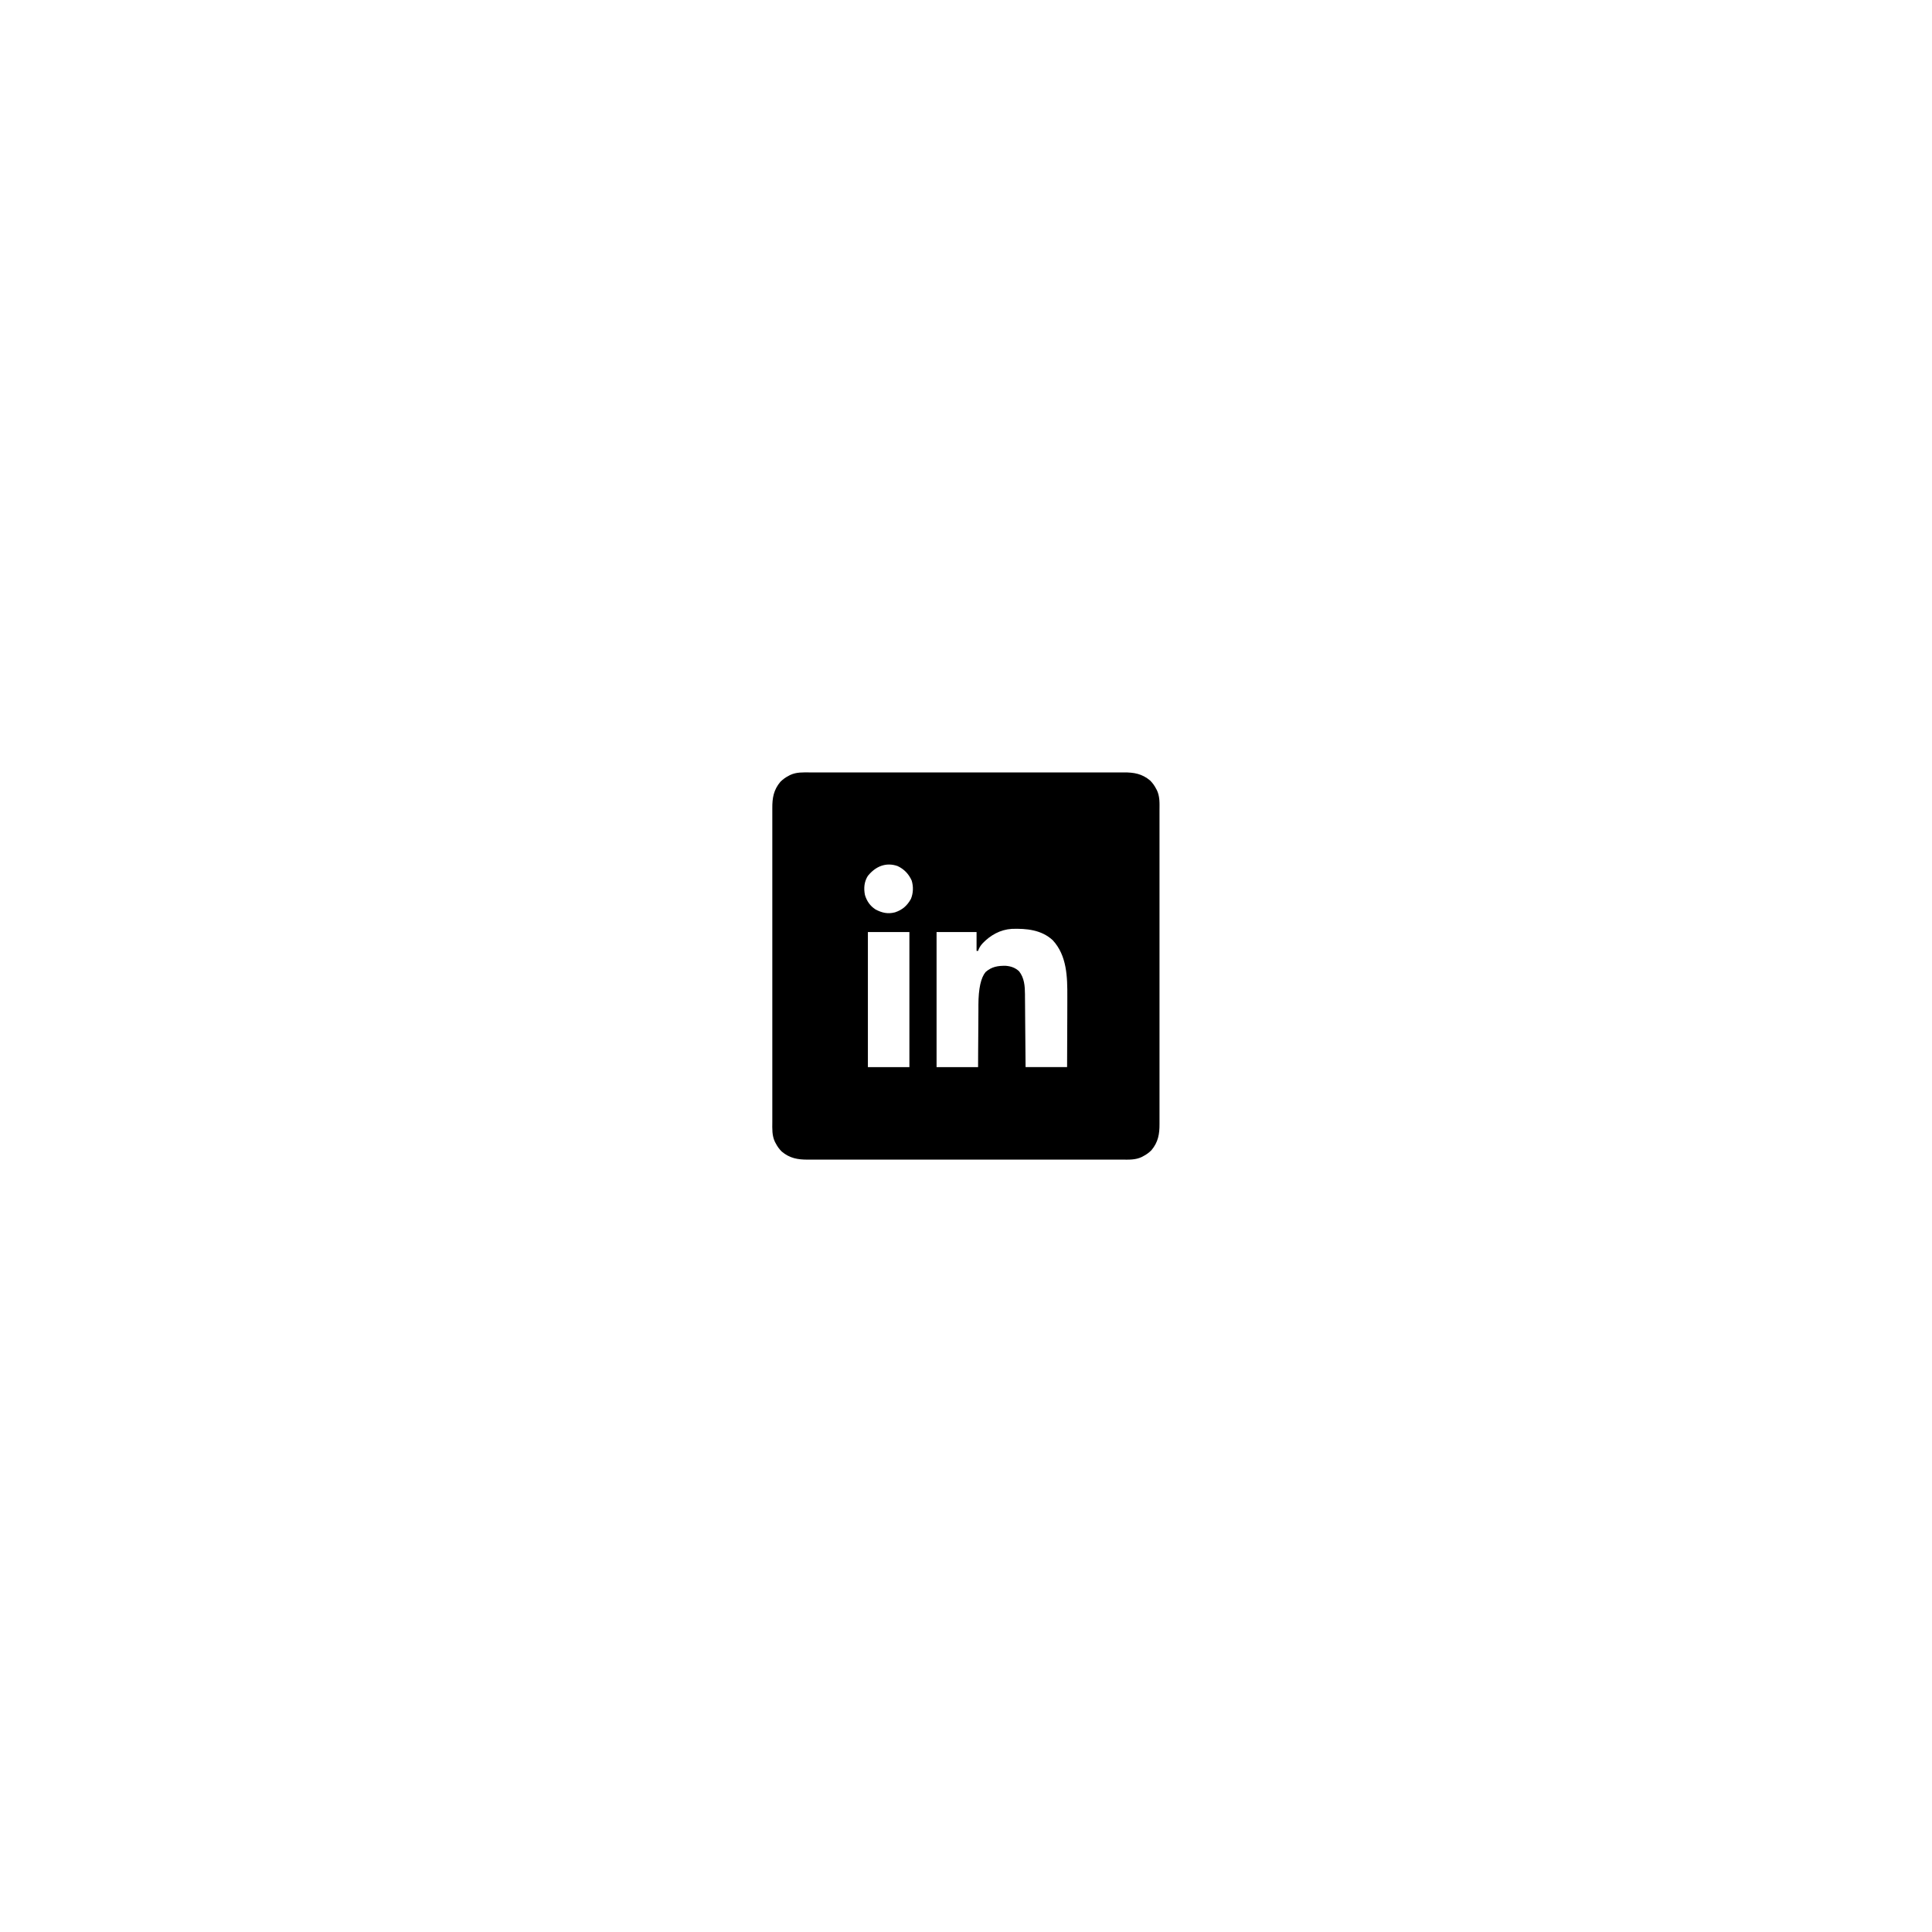
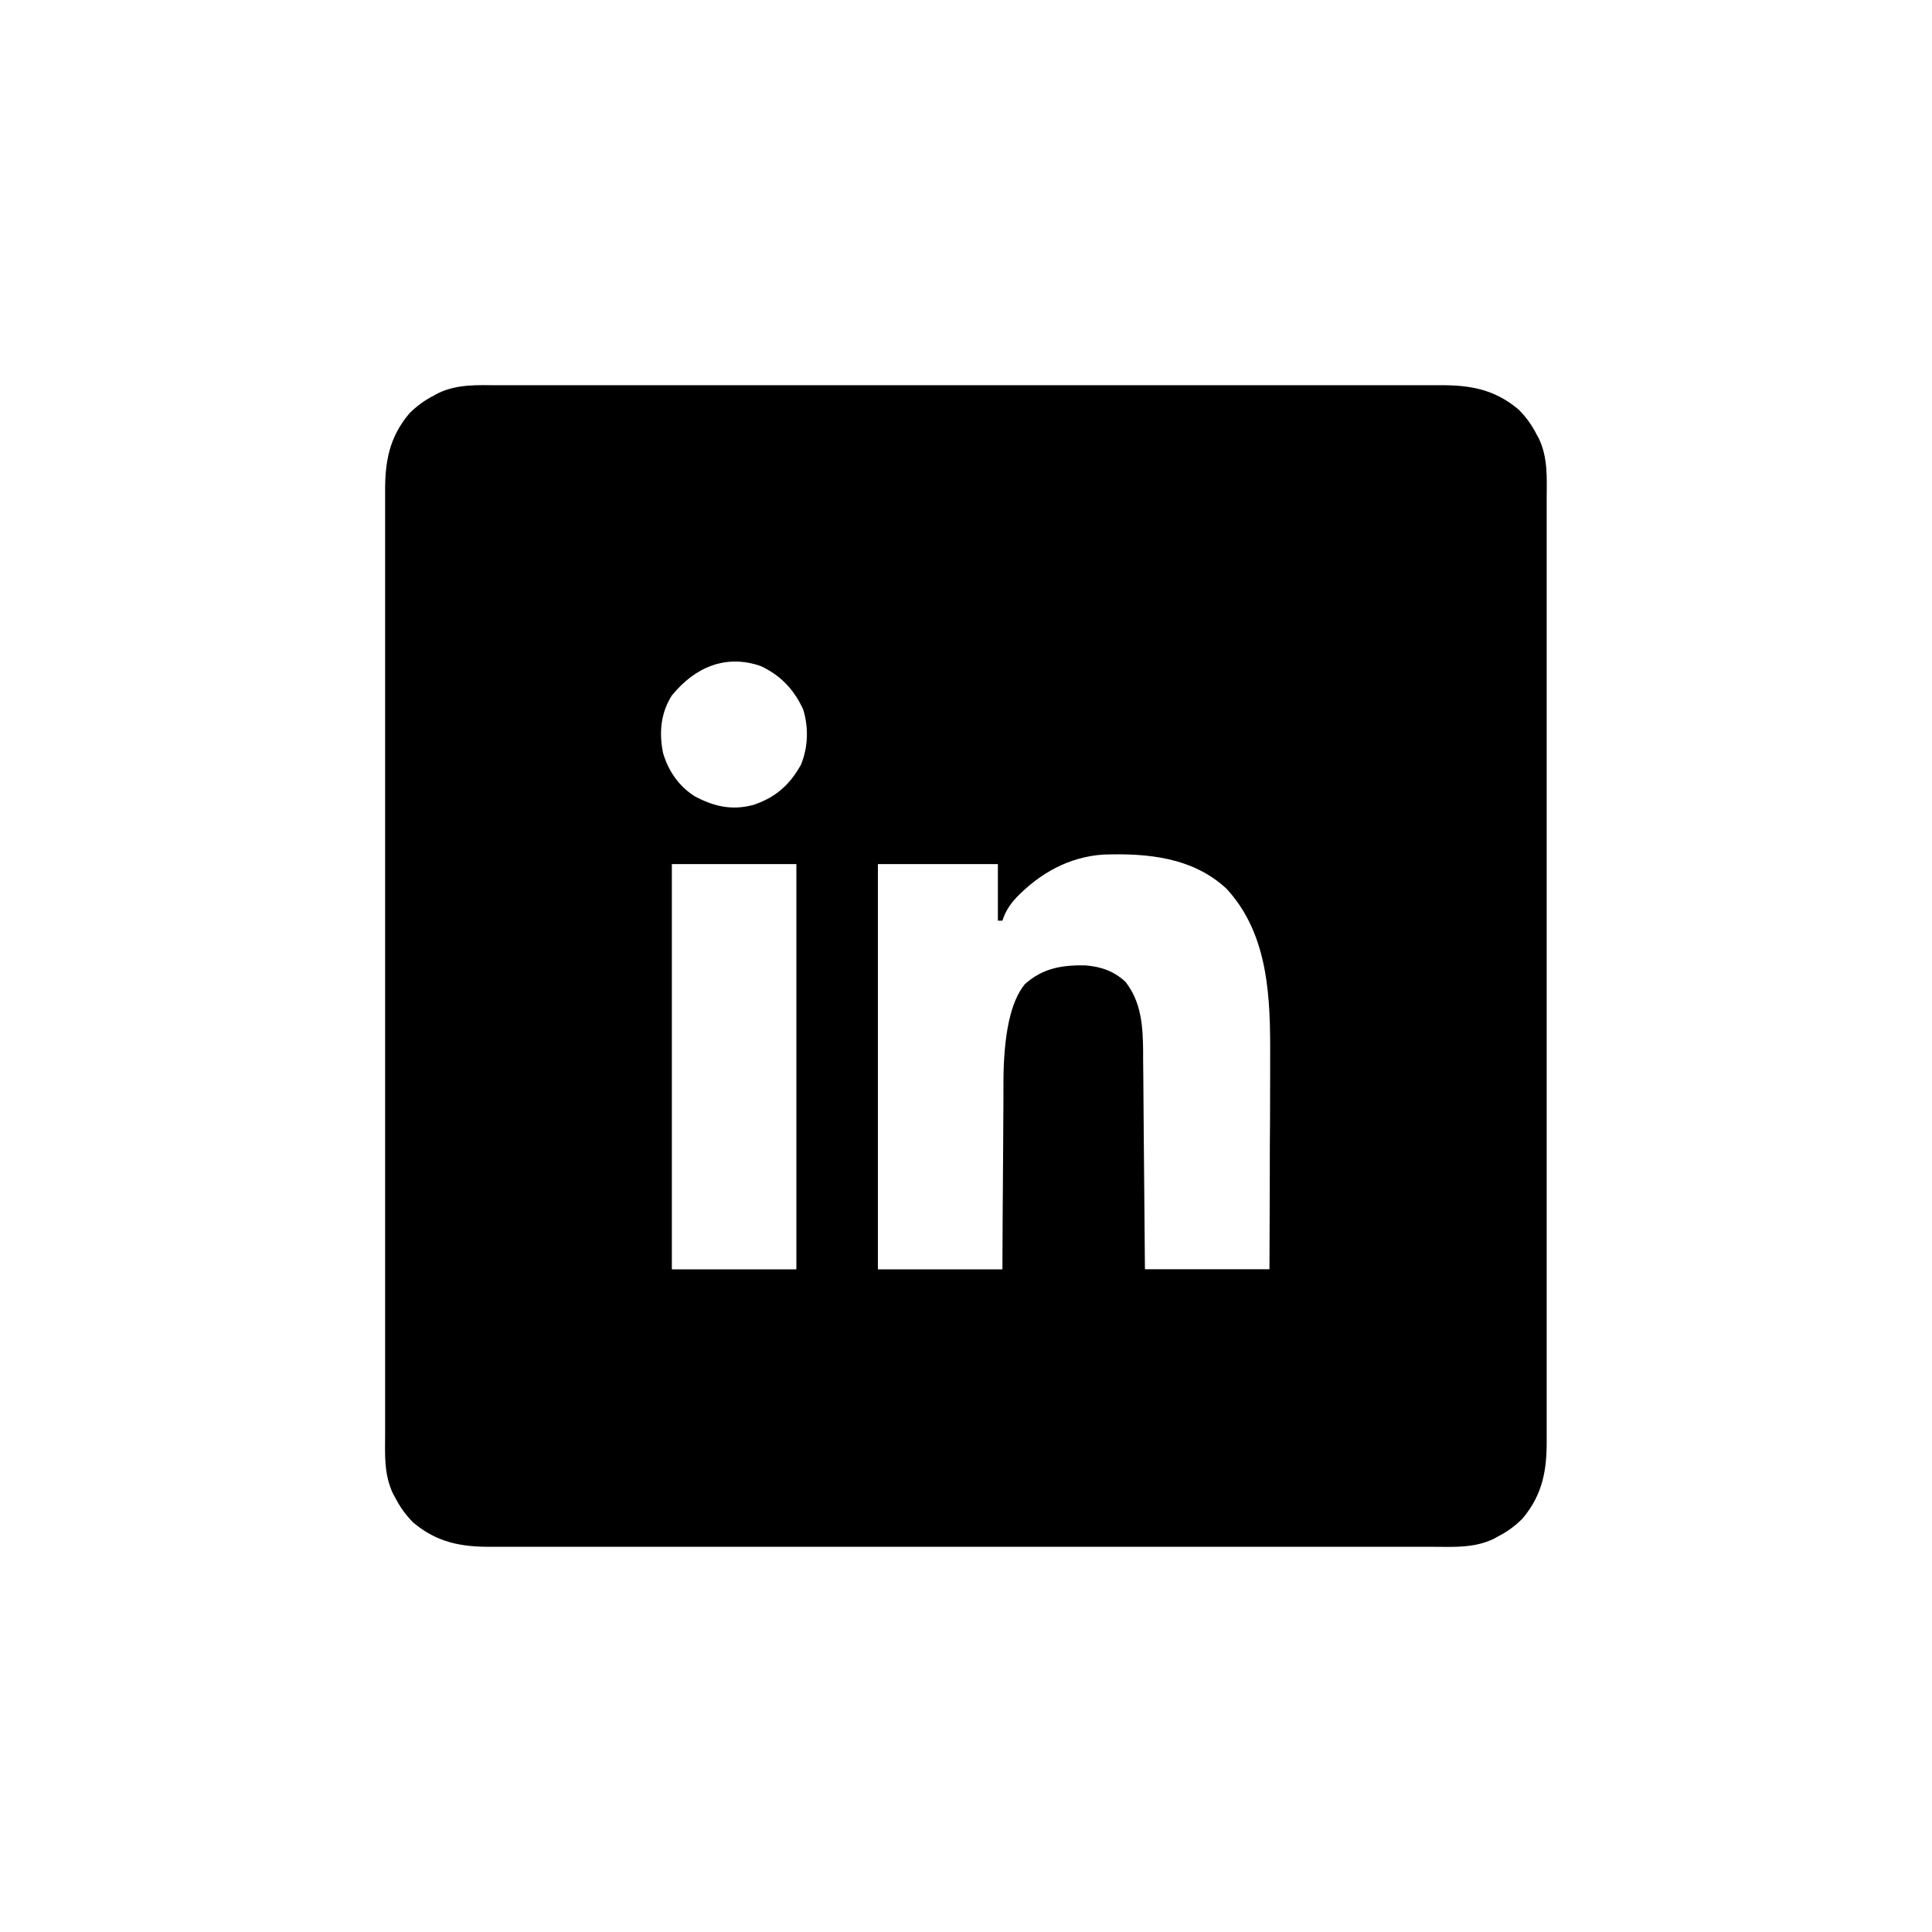
<svg xmlns="http://www.w3.org/2000/svg" id="Layer_1" version="1.1" viewBox="0 0 512 512">
-   <path d="M214.64,204.7c.37,0,.74,0,1.11,0,1.02,0,2.03,0,3.05,0,1.1,0,2.2,0,3.29,0,2.15,0,4.3,0,6.45,0,1.75,0,3.5,0,5.24,0,.25,0,.5,0,.75,0,.51,0,1.01,0,1.52,0,3.39,0,6.79,0,10.18,0q.2,0,.4,0c1.08,0,2.15,0,3.23,0,4.2,0,8.4,0,12.6,0,4.72,0,9.44,0,14.17,0,.5,0,1.01,0,1.51,0q.37,0,.75,0c1.74,0,3.49,0,5.23,0,2.13,0,4.25,0,6.38,0,1.09,0,2.17,0,3.26,0,.99,0,1.99,0,2.98,0,.36,0,.72,0,1.08,0,2.69-.02,4.84.35,6.97,2.14.66.66,1.17,1.36,1.59,2.19q.1.18.2.36c.81,1.7.71,3.44.7,5.28,0,.37,0,.74,0,1.11,0,1.02,0,2.03,0,3.05,0,1.1,0,2.2,0,3.29,0,2.15,0,4.3,0,6.45,0,1.75,0,3.5,0,5.24,0,.25,0,.5,0,.75,0,.51,0,1.01,0,1.52,0,3.39,0,6.79,0,10.18,0,.13,0,.27,0,.4,0,1.08,0,2.15,0,3.23,0,4.2,0,8.4,0,12.6,0,4.72,0,9.44,0,14.17,0,.5,0,1.01,0,1.51,0,.25,0,.5,0,.75,0,1.74,0,3.49,0,5.23,0,2.13,0,4.25,0,6.38,0,1.09,0,2.17,0,3.26,0,.99,0,1.99,0,2.98,0,.36,0,.72,0,1.08.02,2.69-.35,4.84-2.14,6.97-.66.66-1.36,1.17-2.19,1.59q-.18.1-.36.2c-1.7.81-3.44.71-5.28.7-.37,0-.74,0-1.11,0-1.02,0-2.03,0-3.05,0-1.1,0-2.2,0-3.29,0-2.15,0-4.3,0-6.45,0-1.75,0-3.5,0-5.24,0-.25,0-.5,0-.75,0-.51,0-1.01,0-1.52,0-3.39,0-6.79,0-10.18,0-.13,0-.27,0-.4,0-1.08,0-2.15,0-3.23,0-4.2,0-8.4,0-12.6,0-4.72,0-9.44,0-14.17,0-.5,0-1.01,0-1.51,0-.25,0-.5,0-.75,0-1.74,0-3.49,0-5.23,0-2.13,0-4.25,0-6.38,0-1.09,0-2.17,0-3.26,0-.99,0-1.99,0-2.98,0-.36,0-.72,0-1.08,0-2.69.02-4.84-.35-6.97-2.14-.66-.66-1.17-1.36-1.59-2.19q-.1-.18-.2-.36c-.81-1.7-.71-3.44-.7-5.28,0-.37,0-.74,0-1.11,0-1.02,0-2.03,0-3.05,0-1.1,0-2.2,0-3.29,0-2.15,0-4.3,0-6.45,0-1.75,0-3.5,0-5.24,0-.25,0-.5,0-.75,0-.51,0-1.01,0-1.52,0-3.39,0-6.79,0-10.18q0-.2,0-.4c0-1.08,0-2.15,0-3.23,0-4.2,0-8.4,0-12.6,0-4.72,0-9.44,0-14.17,0-.5,0-1.01,0-1.51,0-.25,0-.5,0-.75,0-1.74,0-3.49,0-5.23,0-2.13,0-4.25,0-6.38,0-1.09,0-2.17,0-3.26,0-.99,0-1.99,0-2.98,0-.36,0-.72,0-1.08-.02-2.69.35-4.84,2.14-6.97.66-.66,1.36-1.17,2.19-1.59.12-.07.24-.13.36-.2,1.7-.81,3.44-.71,5.28-.7ZM230.04,232.04c-1.03,1.57-1.18,3.34-.82,5.14.47,1.59,1.38,2.92,2.78,3.82,1.7.91,3.28,1.28,5.18.78,1.96-.65,3.23-1.76,4.23-3.57.63-1.55.68-3.28.19-4.87-.8-1.75-1.99-3.01-3.74-3.83-3.1-1.08-5.82.11-7.81,2.54ZM260.4,250q-.85.89-1.2,2h-.4v-5h-10.6v35.8h11c0-1.46.01-2.91.02-4.41,0-.93.01-1.85.02-2.78.01-1.47.02-2.94.03-4.41,0-1.19.01-2.37.02-3.56,0-.45,0-.9,0-1.35q.02-6.43,1.9-8.69c1.6-1.42,3.28-1.69,5.36-1.65,1.36.11,2.51.51,3.52,1.45,1.4,1.78,1.54,3.93,1.56,6.1,0,.21,0,.42,0,.63,0,.69.01,1.38.02,2.06,0,.48,0,.96.01,1.43.01,1.26.02,2.51.03,3.77.01,1.51.03,3.02.04,4.53.02,2.29.04,4.58.06,6.87h11q.02-4.26.03-8.52c0-1.53,0-3.05.02-4.58,0-1.34.01-2.68.01-4.02,0-.51,0-1.02,0-1.52.03-5.23-.09-10.91-3.86-14.98-2.99-2.77-6.97-3.14-10.86-3.01-3.07.2-5.64,1.66-7.74,3.84ZM230,247v35.8h11v-35.8h-11Z" />
+   <path d="M131.97,102.09h249.54c8.07-.06,14.52,1.05,20.91,6.42,1.98,1.98,3.51,4.08,4.77,6.57.2.36.4.72.6,1.08,2.43,5.1,2.13,10.32,2.1,15.84v249.54c.06,8.07-1.05,14.52-6.42,20.91-1.98,1.98-4.08,3.51-6.57,4.77-.36.2-.72.4-1.08.6-5.1,2.43-10.32,2.13-15.84,2.1h-249.54c-8.07.06-14.52-1.05-20.91-6.42-1.98-1.98-3.51-4.08-4.77-6.57-.2-.36-.4-.72-.6-1.08-2.43-5.1-2.13-10.32-2.1-15.84v-249.54c-.06-8.07,1.05-14.52,6.42-20.91,1.98-1.98,4.08-3.51,6.57-4.77.36-.21.72-.39,1.08-.6,5.1-2.43,10.32-2.13,15.84-2.1h0ZM178.17,184.11c-3.09,4.71-3.54,10.02-2.46,15.42,1.41,4.77,4.14,8.76,8.34,11.46,5.1,2.73,9.84,3.84,15.54,2.34,5.88-1.95,9.69-5.28,12.69-10.71,1.89-4.65,2.04-9.84.57-14.61-2.4-5.25-5.97-9.03-11.22-11.49-9.3-3.24-17.46.33-23.43,7.62l-.03-.03ZM269.25,237.99c-1.7,1.78-2.9,3.78-3.6,6h-1.2v-15h-31.8v107.4h33c0-4.38.03-8.73.06-13.23,0-2.79.03-5.55.06-8.34.03-4.41.06-8.82.09-13.23,0-3.57.03-7.11.06-10.68v-4.05c.04-12.86,1.94-21.55,5.7-26.07,4.8-4.26,9.84-5.07,16.08-4.95,4.08.33,7.53,1.53,10.56,4.35,4.2,5.34,4.62,11.79,4.68,18.3v1.89c0,2.07.03,4.14.06,6.18,0,1.44,0,2.88.03,4.29.03,3.78.06,7.53.09,11.31.03,4.53.09,9.06.12,13.59.06,6.87.12,13.74.18,20.61h33c.04-8.52.07-17.04.09-25.56,0-4.59,0-9.15.06-13.74,0-4.02.03-8.04.03-12.06v-4.56c.09-15.69-.27-32.73-11.58-44.94-8.97-8.31-20.91-9.42-32.58-9.03-9.21.6-16.92,4.98-23.22,11.52h.03ZM178.05,228.99v107.4h33v-107.4h-33Z" />
</svg>
